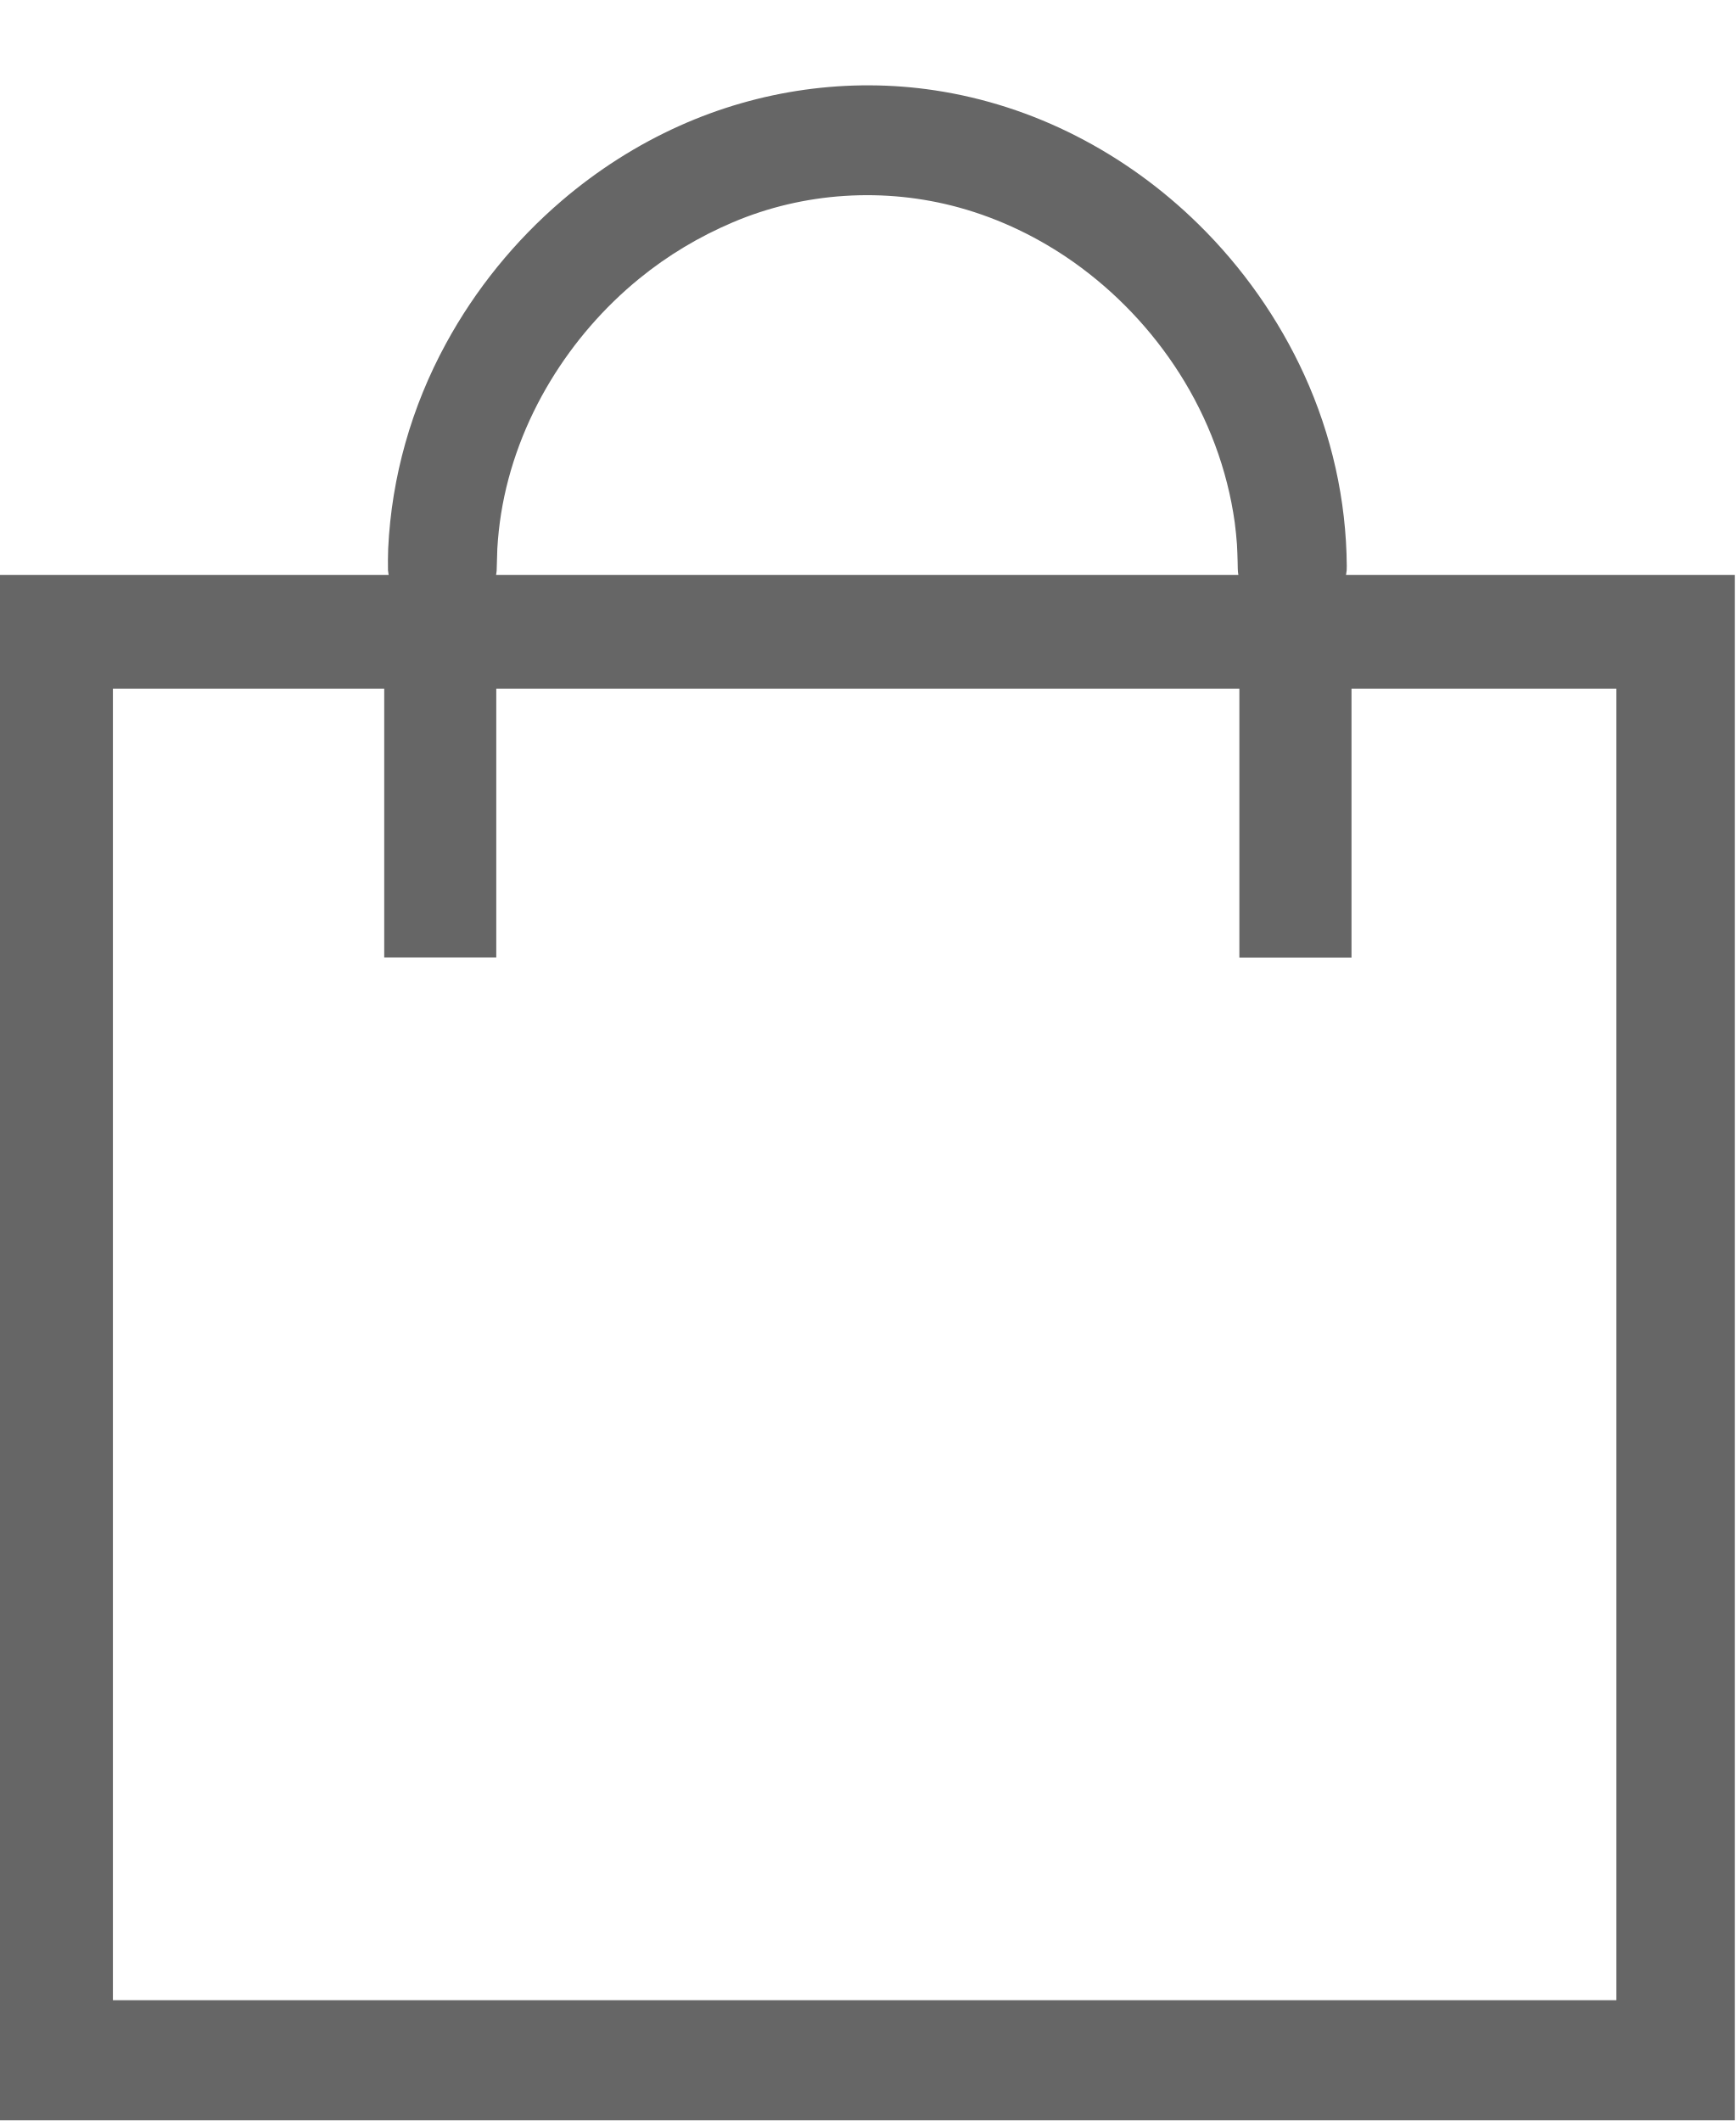
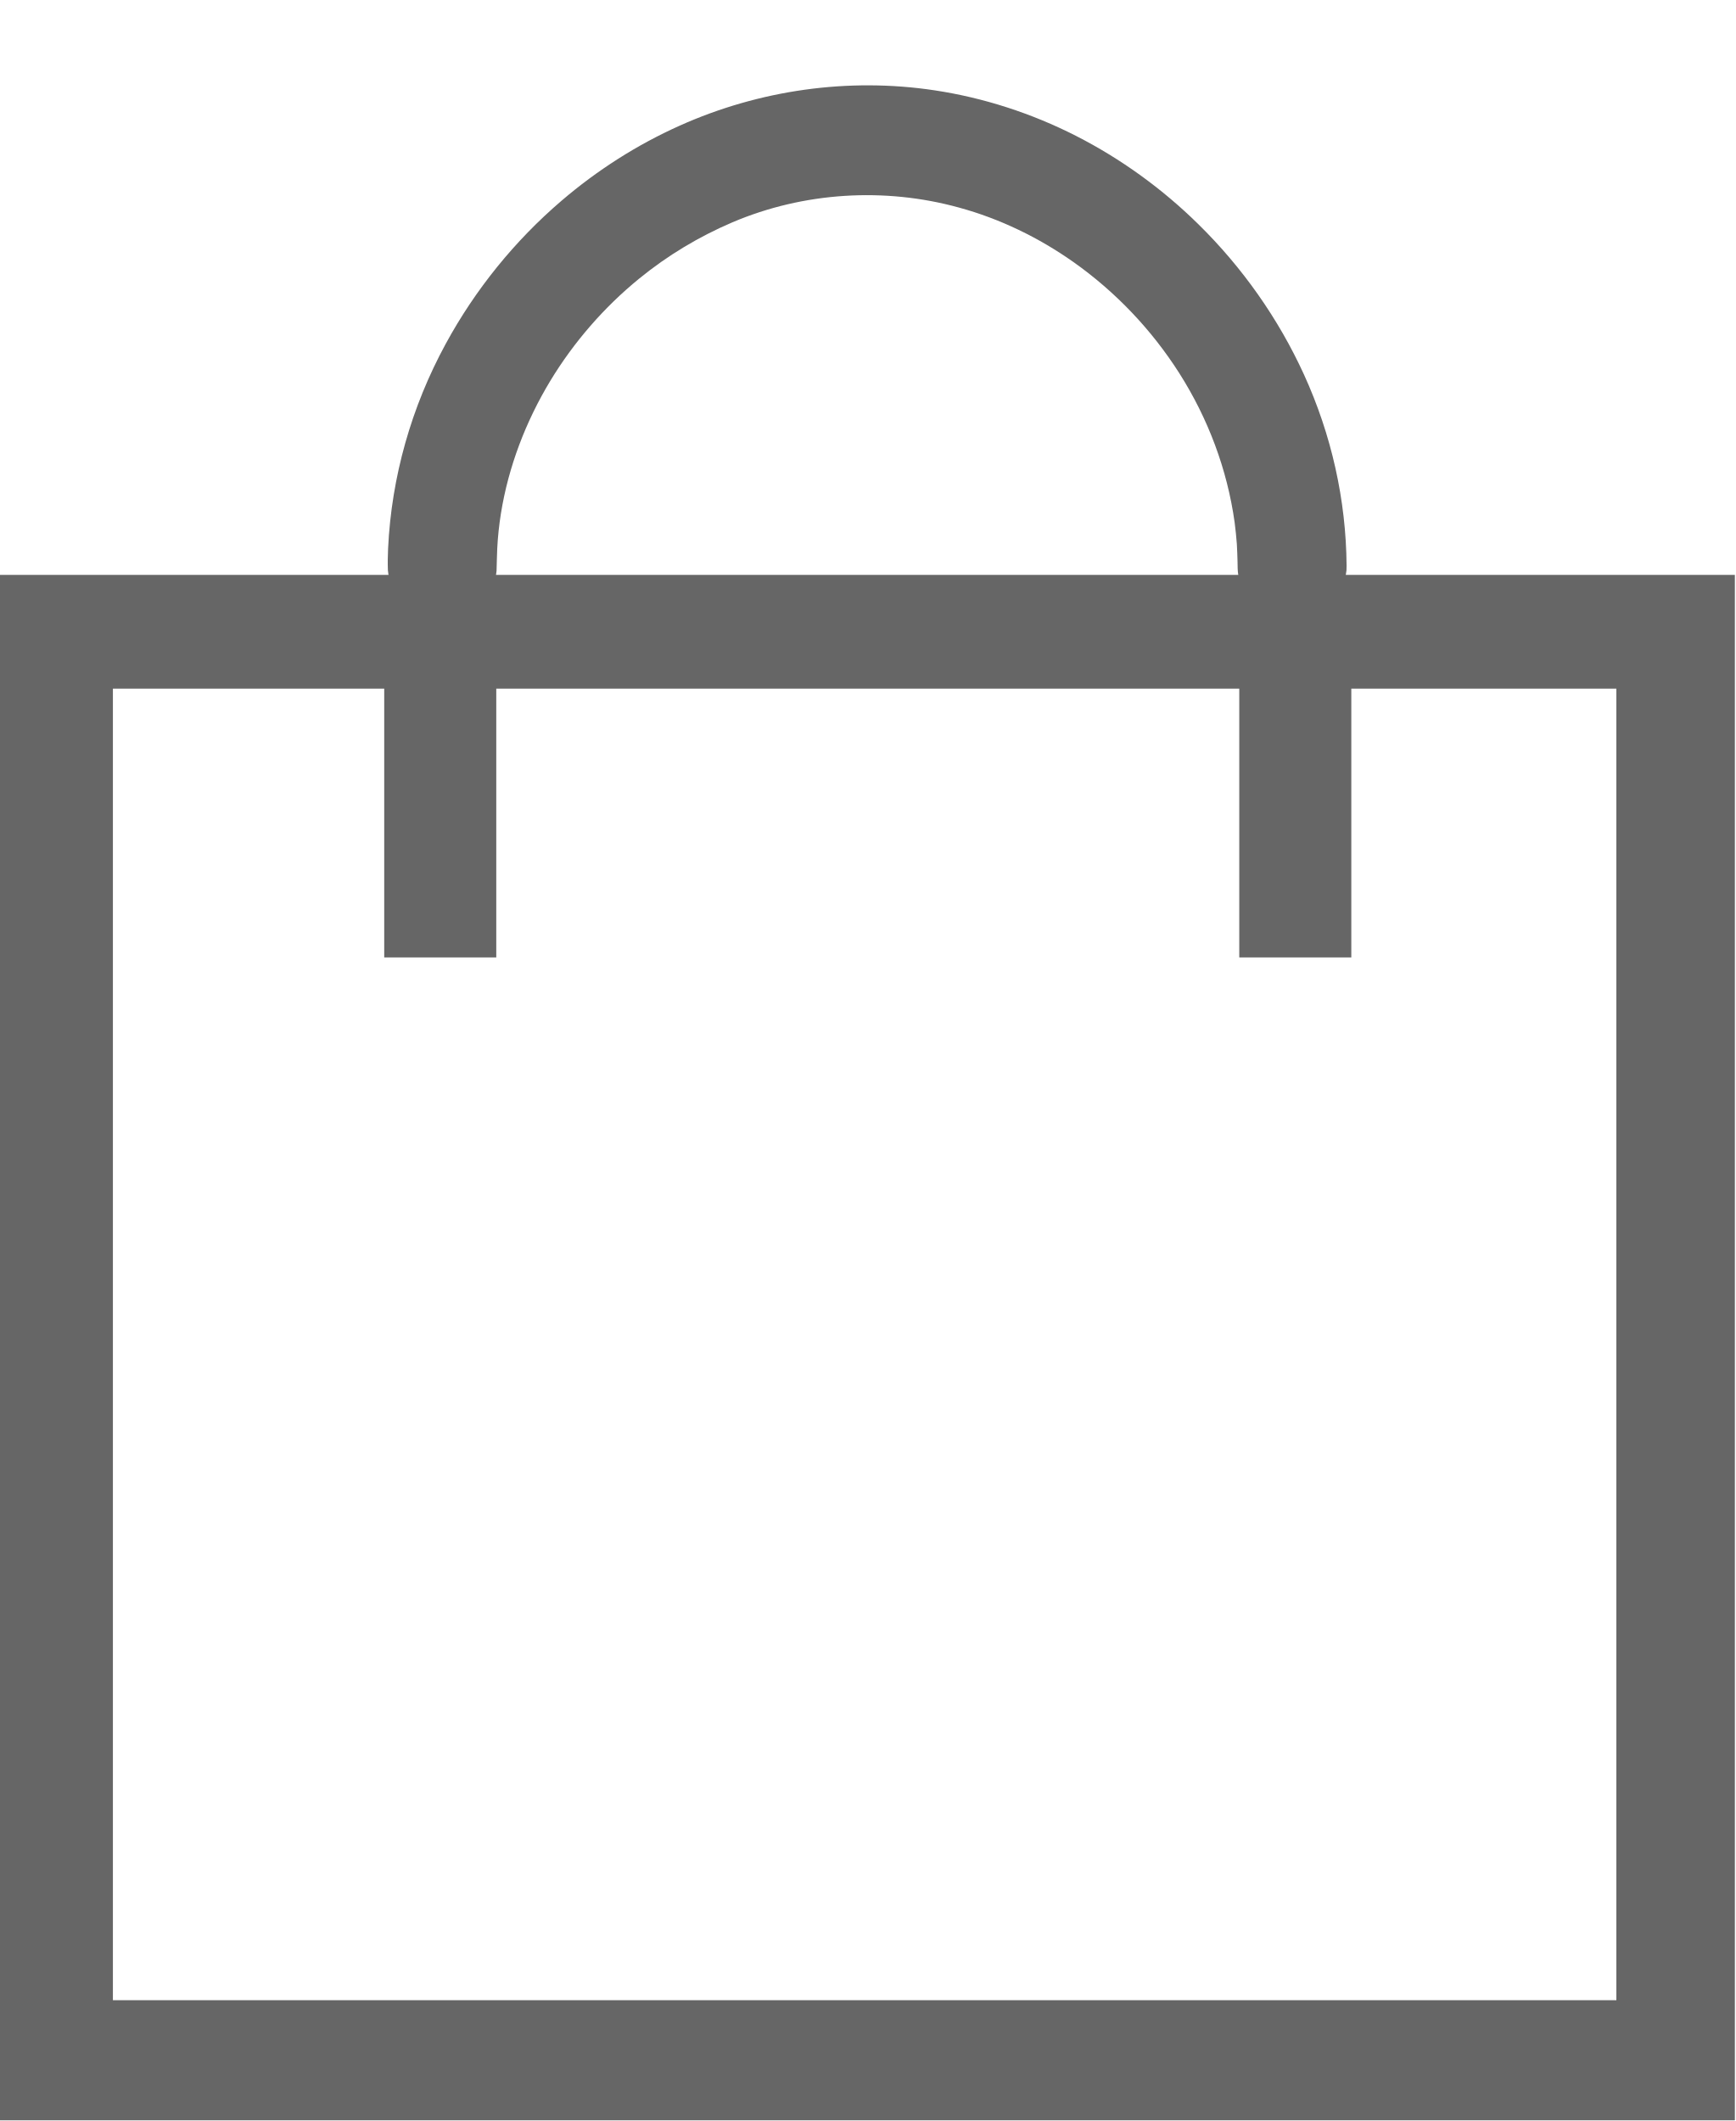
<svg xmlns="http://www.w3.org/2000/svg" width="100%" height="100%" viewBox="0 0 18 22" version="1.1" xml:space="preserve" style="fill-rule:evenodd;clip-rule:evenodd;stroke-linejoin:round;stroke-miterlimit:1.414;">
  <g id="Layer1">
-     <g>
-       <g opacity="0.6">
-         <path d="M0,21.993l0,-16.029l17.993,0l0,16.029l-17.993,0ZM1.171,7.143l-2.44249e-15,13.604l15.593,0l3.55271e-15,-13.756l-3.55271e-15,0.152l-15.668,-2.66454e-15l0.075,0Z" style="fill:#000;" />
-         <path d="M4.943,6.315l0.044,-0.026l0.16,0l0,3.642l-0.226,0l-0.936,3.55271e-15l0,-3.642l0.098,0l0.282,0.108c0.014,0.006 0.029,0.012 0.044,0.017l-0.044,-0.017c-0.136,-0.059 -0.246,-0.171 -0.301,-0.309c-0.023,-0.056 -0.033,-0.114 -0.04,-0.174c-0.002,-0.075 -0,-0.149 0.002,-0.224c0.035,-0.744 0.242,-1.47 0.598,-2.124c0.306,-0.563 0.716,-1.068 1.202,-1.484c0.369,-0.316 0.782,-0.58 1.224,-0.778c0.827,-0.371 1.75,-0.502 2.645,-0.367c0.51,0.077 1.006,0.238 1.466,0.473c0.467,0.238 0.896,0.549 1.27,0.917c0.455,0.447 0.83,0.979 1.096,1.561c0.284,0.623 0.436,1.297 0.441,1.982l-0.001,0.045c-0.013,0.121 -0.053,0.232 -0.132,0.326c-0.014,0.017 -0.03,0.033 -0.046,0.049l0.228,0l0,3.642l-1.163,0l0,-3.642l0.161,0c-0.09,-0.085 -0.151,-0.2 -0.171,-0.323c-0.008,-0.046 -0.007,-0.092 -0.008,-0.139c-0.001,-0.061 -0.004,-0.121 -0.007,-0.182c-0.006,-0.076 -0.013,-0.151 -0.023,-0.227c-0.077,-0.552 -0.276,-1.079 -0.574,-1.547c-0.287,-0.451 -0.662,-0.845 -1.097,-1.153c-0.36,-0.254 -0.763,-0.449 -1.187,-0.566c-0.772,-0.213 -1.612,-0.161 -2.35,0.154c-0.348,0.148 -0.674,0.343 -0.968,0.583c-0.364,0.297 -0.677,0.658 -0.921,1.061c-0.255,0.421 -0.434,0.89 -0.512,1.377c-0.019,0.12 -0.032,0.241 -0.039,0.362c-0.004,0.077 -0.003,0.154 -0.007,0.231l-0.006,0.044c-0.012,0.059 -0.028,0.115 -0.056,0.169c-0.036,0.07 -0.086,0.131 -0.146,0.18l-0.143,0.086c0.052,-0.021 0.1,-0.05 0.143,-0.086Z" style="fill:#000;" />
-       </g>
+     <g opacity="0.6">
+       <path d="M0,21.993l0,-16.03l17.993,0l0,16.03l-17.993,0ZM1.171,7.143l0,13.604l15.593,0l0,-13.756l0,0.152l-15.668,0l0.075,0l0,0Z" style="fill:#000;" />
+       <path d="M4.943,6.315l0.044,-0.026l0.16,0l0,3.642l-0.226,0l-0.936,0l0,-3.642l0.097,0l0.282,0.108c0.015,0.006 0.029,0.011 0.044,0.016l-0.044,-0.016c-0.135,-0.059 -0.245,-0.171 -0.301,-0.31c-0.023,-0.056 -0.034,-0.113 -0.04,-0.173c-0.003,-0.075 -0.001,-0.149 0.002,-0.224c0.035,-0.744 0.242,-1.47 0.598,-2.124c0.306,-0.563 0.716,-1.069 1.201,-1.484c0.369,-0.316 0.782,-0.58 1.224,-0.778c0.827,-0.371 1.75,-0.502 2.646,-0.367c0.509,0.077 1.005,0.238 1.465,0.472c0.467,0.238 0.896,0.549 1.27,0.917c0.455,0.447 0.83,0.978 1.096,1.561c0.284,0.623 0.436,1.297 0.441,1.982l-0.001,0.045c-0.014,0.121 -0.053,0.232 -0.132,0.326c-0.014,0.017 -0.03,0.033 -0.046,0.049l0.228,0l0,3.642l-1.162,0l0,-3.642l0.161,0c-0.09,-0.086 -0.151,-0.2 -0.171,-0.323c-0.008,-0.046 -0.007,-0.092 -0.008,-0.139c-0.001,-0.06 -0.004,-0.121 -0.007,-0.182c-0.006,-0.075 -0.013,-0.151 -0.023,-0.226c-0.077,-0.552 -0.276,-1.079 -0.574,-1.548c-0.287,-0.451 -0.662,-0.845 -1.098,-1.153c-0.36,-0.254 -0.762,-0.449 -1.187,-0.565c-0.772,-0.213 -1.612,-0.161 -2.35,0.153c-0.348,0.149 -0.673,0.344 -0.967,0.584c-0.364,0.297 -0.678,0.658 -0.922,1.061c-0.254,0.421 -0.434,0.89 -0.512,1.377c-0.019,0.12 -0.032,0.241 -0.038,0.363c-0.004,0.077 -0.004,0.154 -0.007,0.23l-0.006,0.045c-0.012,0.059 -0.028,0.115 -0.056,0.169c-0.035,0.07 -0.085,0.131 -0.145,0.18l-0.144,0.086c0.052,-0.022 0.101,-0.051 0.144,-0.086l0,0Z" style="fill:#000;" />
    </g>
  </g>
</svg>
